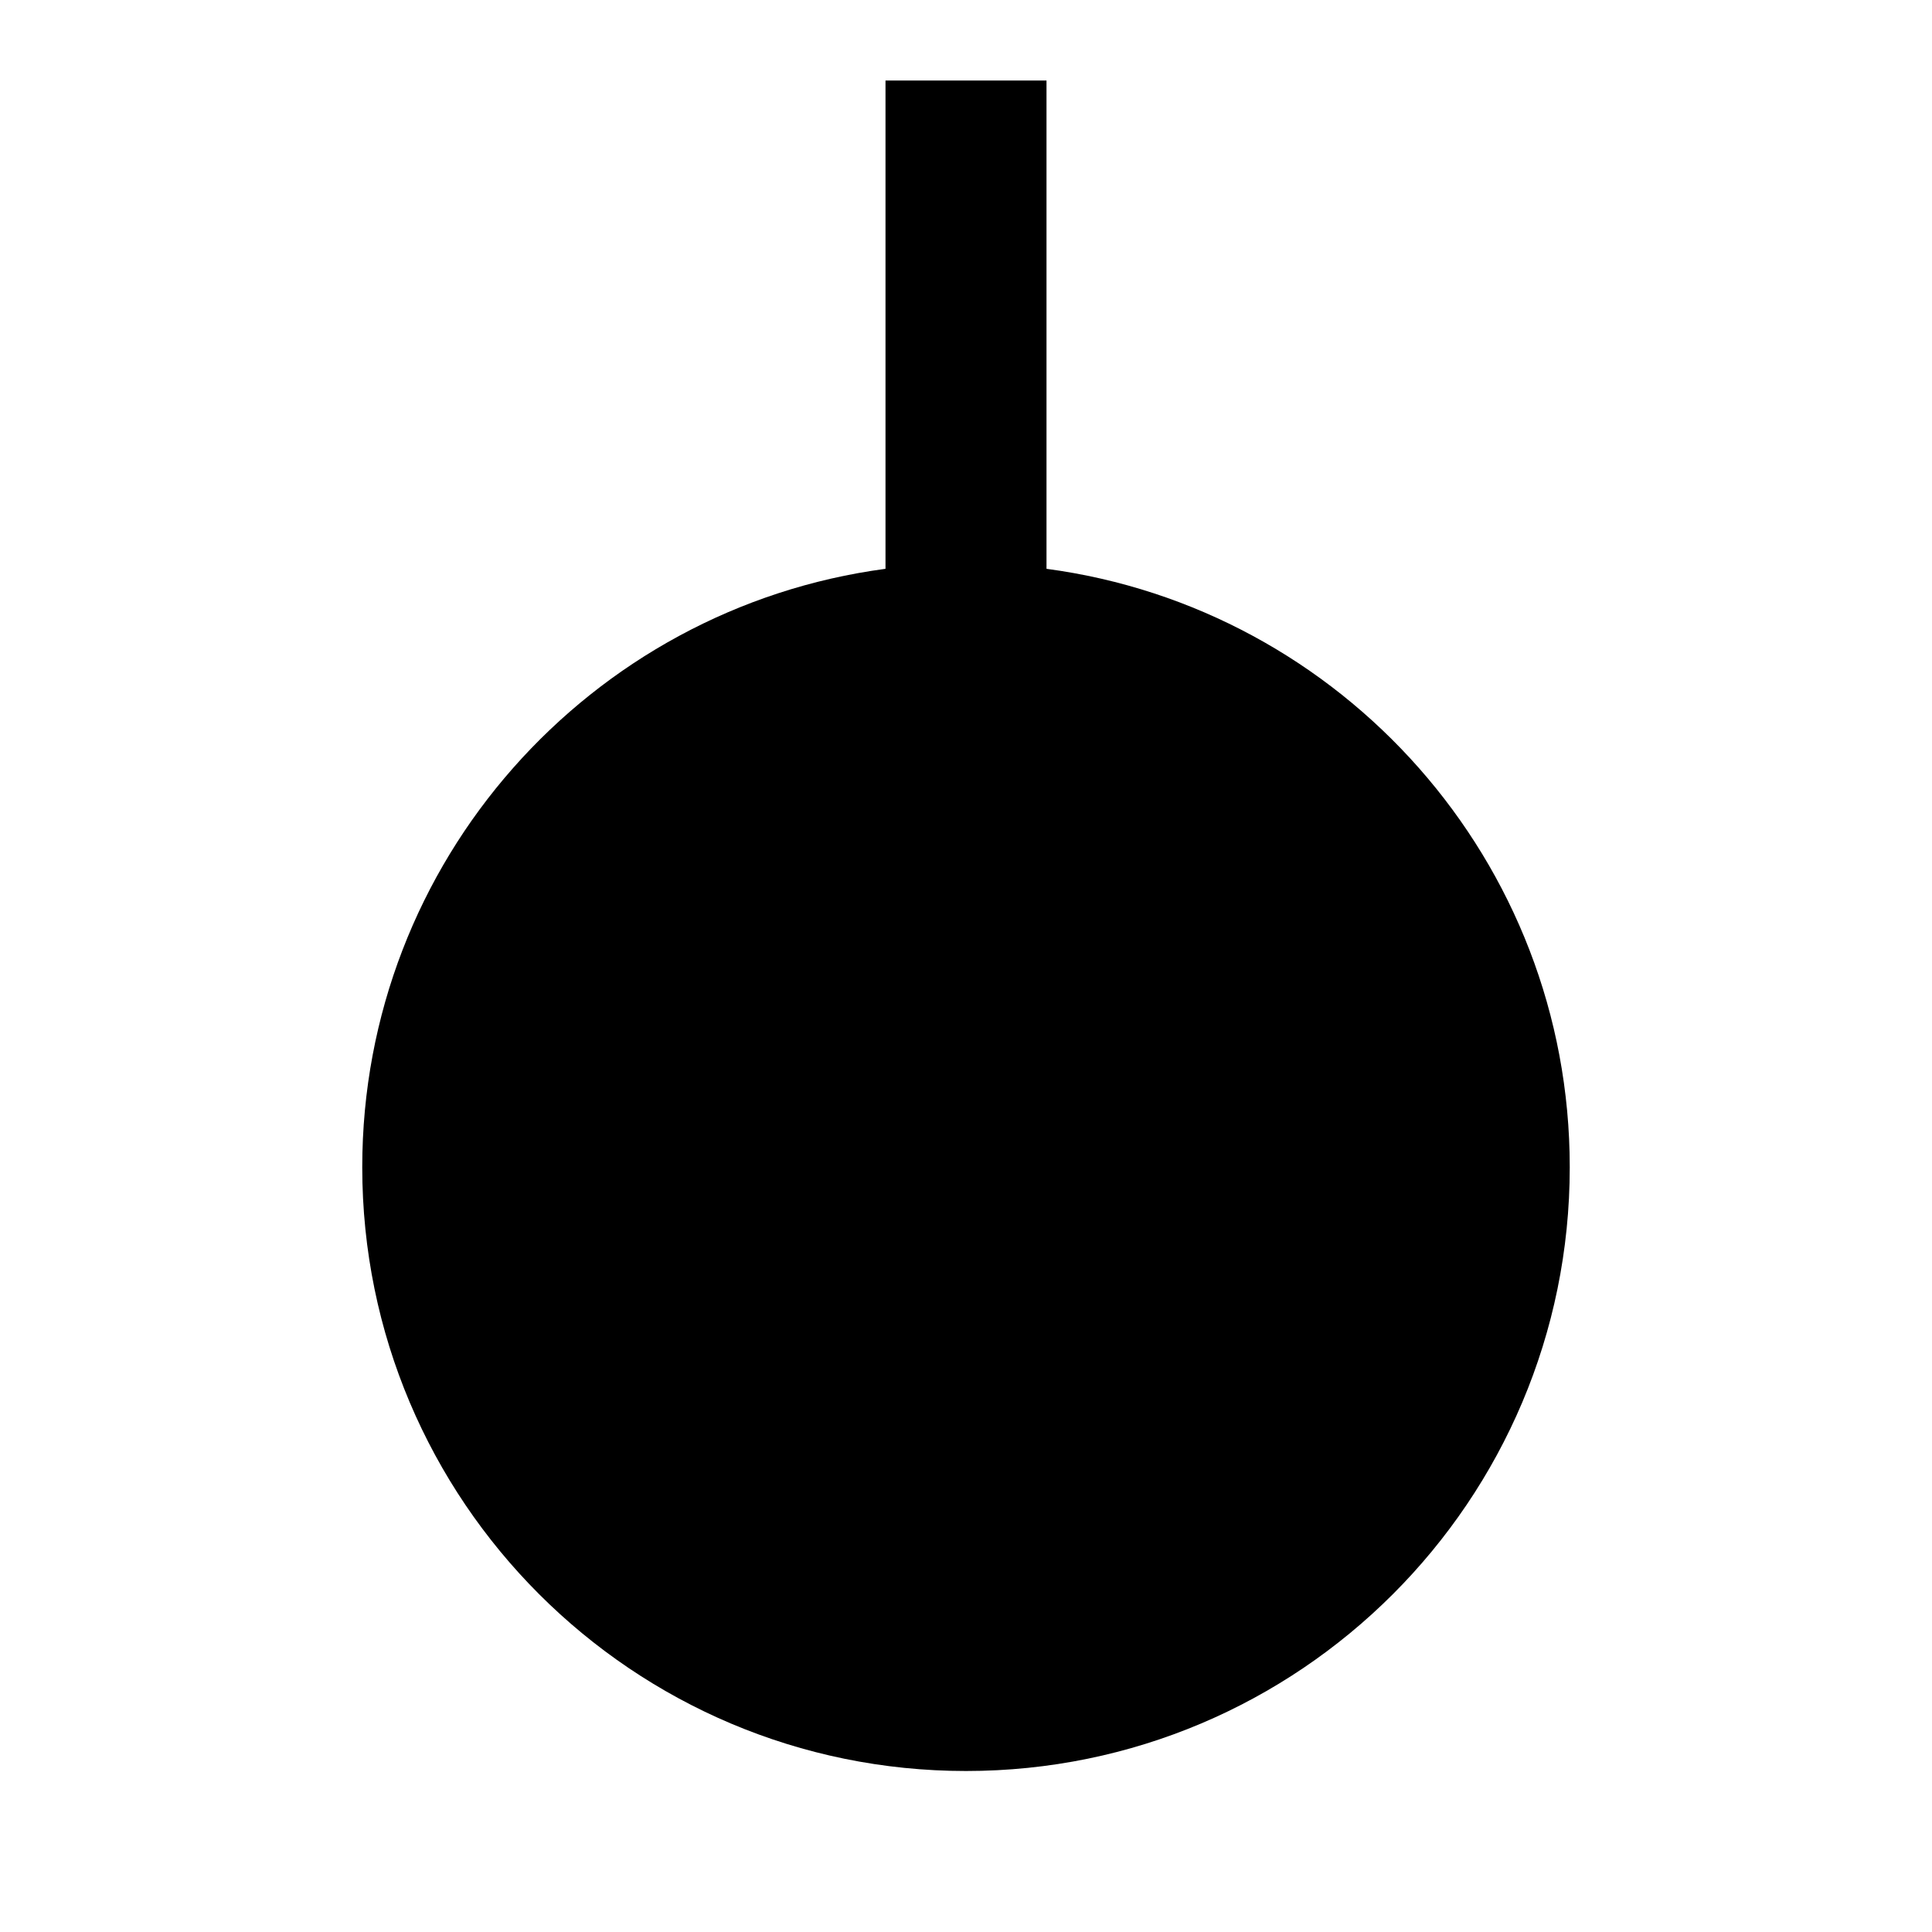
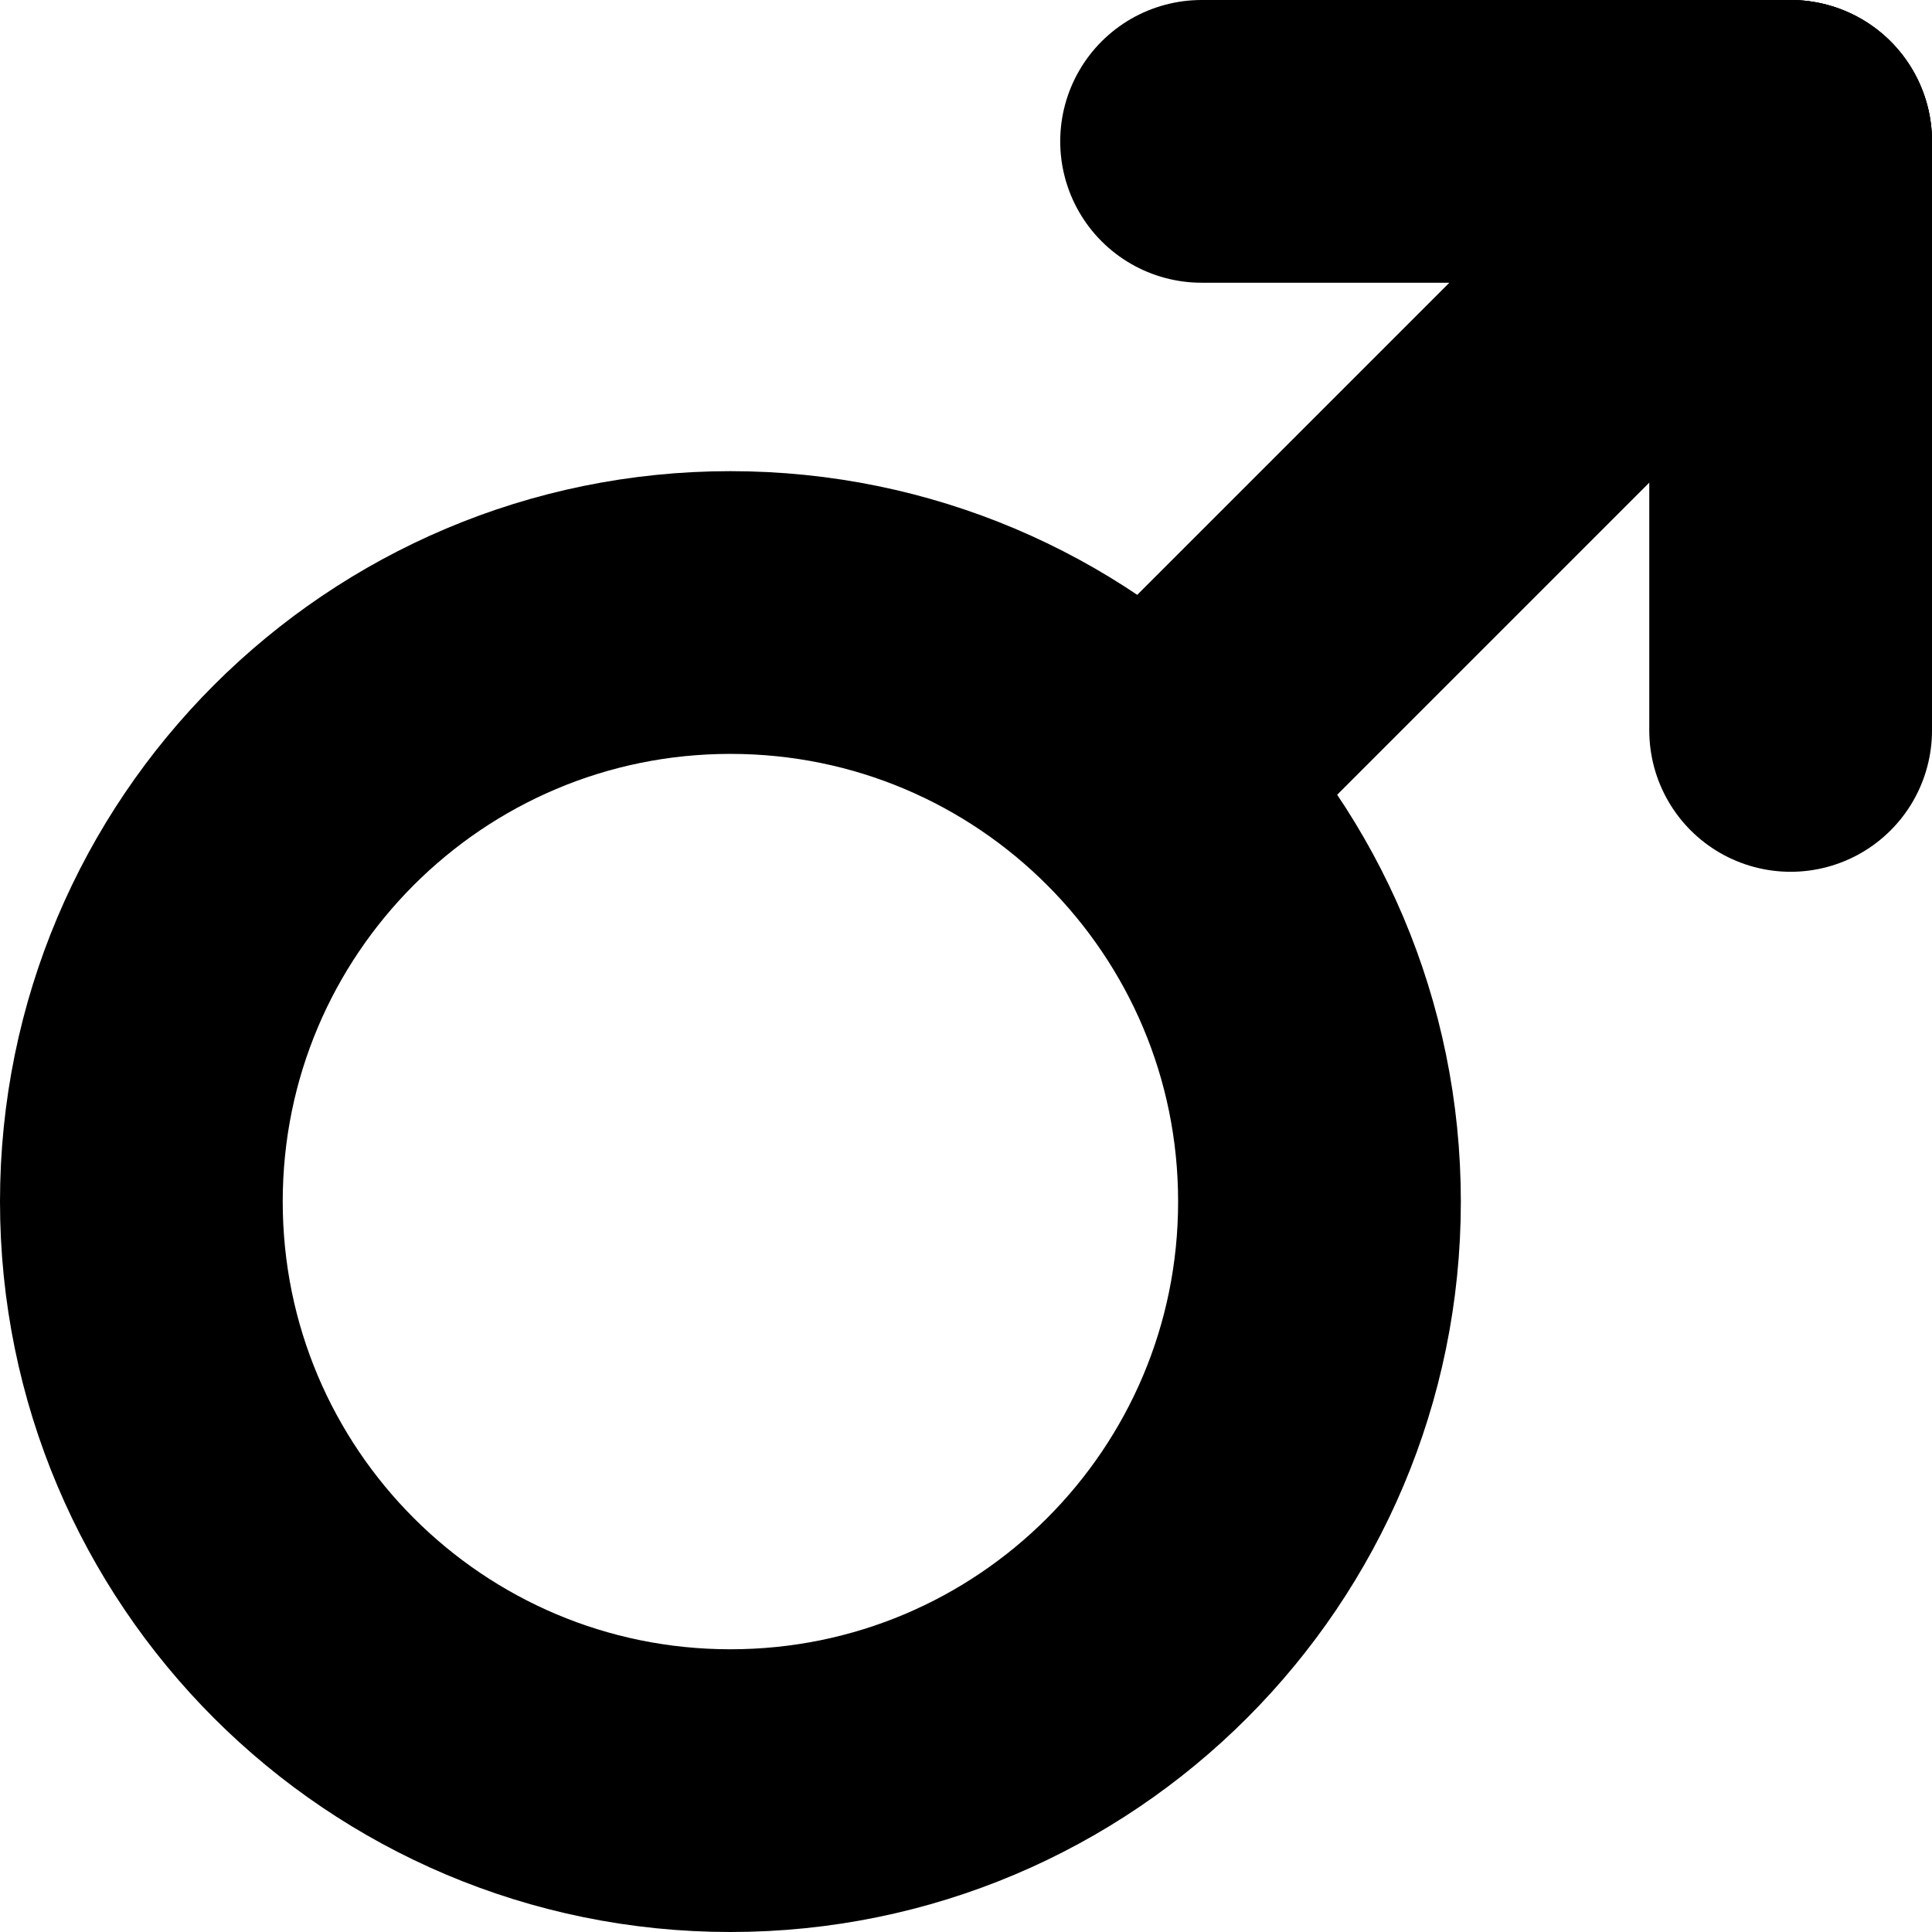
- <svg xmlns="http://www.w3.org/2000/svg" stroke="currentColor" fill="currentColor" stroke-width="0" viewBox="0 0 24 24" height="200px" width="200px">
-   <path d="M11 7.066V1H13V7.066C16.669 7.555 19.5 10.697 19.5 14.5C19.5 18.642 16.142 22 12 22C7.858 22 4.5 18.642 4.5 14.5C4.5 10.697 7.331 7.555 11 7.066Z" />
+ <svg xmlns="http://www.w3.org/2000/svg" id="Vrstva_1" version="1.1" viewBox="0 0 136.67 136.67">
+   <defs>
+     <style>
+       .st0 {
+         fill: none;
+         stroke: #000;
+         stroke-linecap: round;
+         stroke-linejoin: round;
+         stroke-width: 20px;
+       }
+     </style>
+   </defs>
+   <path class="st0" d="M10,85c0,23.01,18.65,41.67,41.67,41.67s41.67-18.65,41.67-41.67-18.65-41.67-41.67-41.67S10,61.99,10,85" />
+   <path class="st0" d="M126.67,10l-45,45" />
+   <path class="st0" d="M126.67,10h-41.67" />
+   <path class="st0" d="M126.67,10v41.67" />
</svg>
